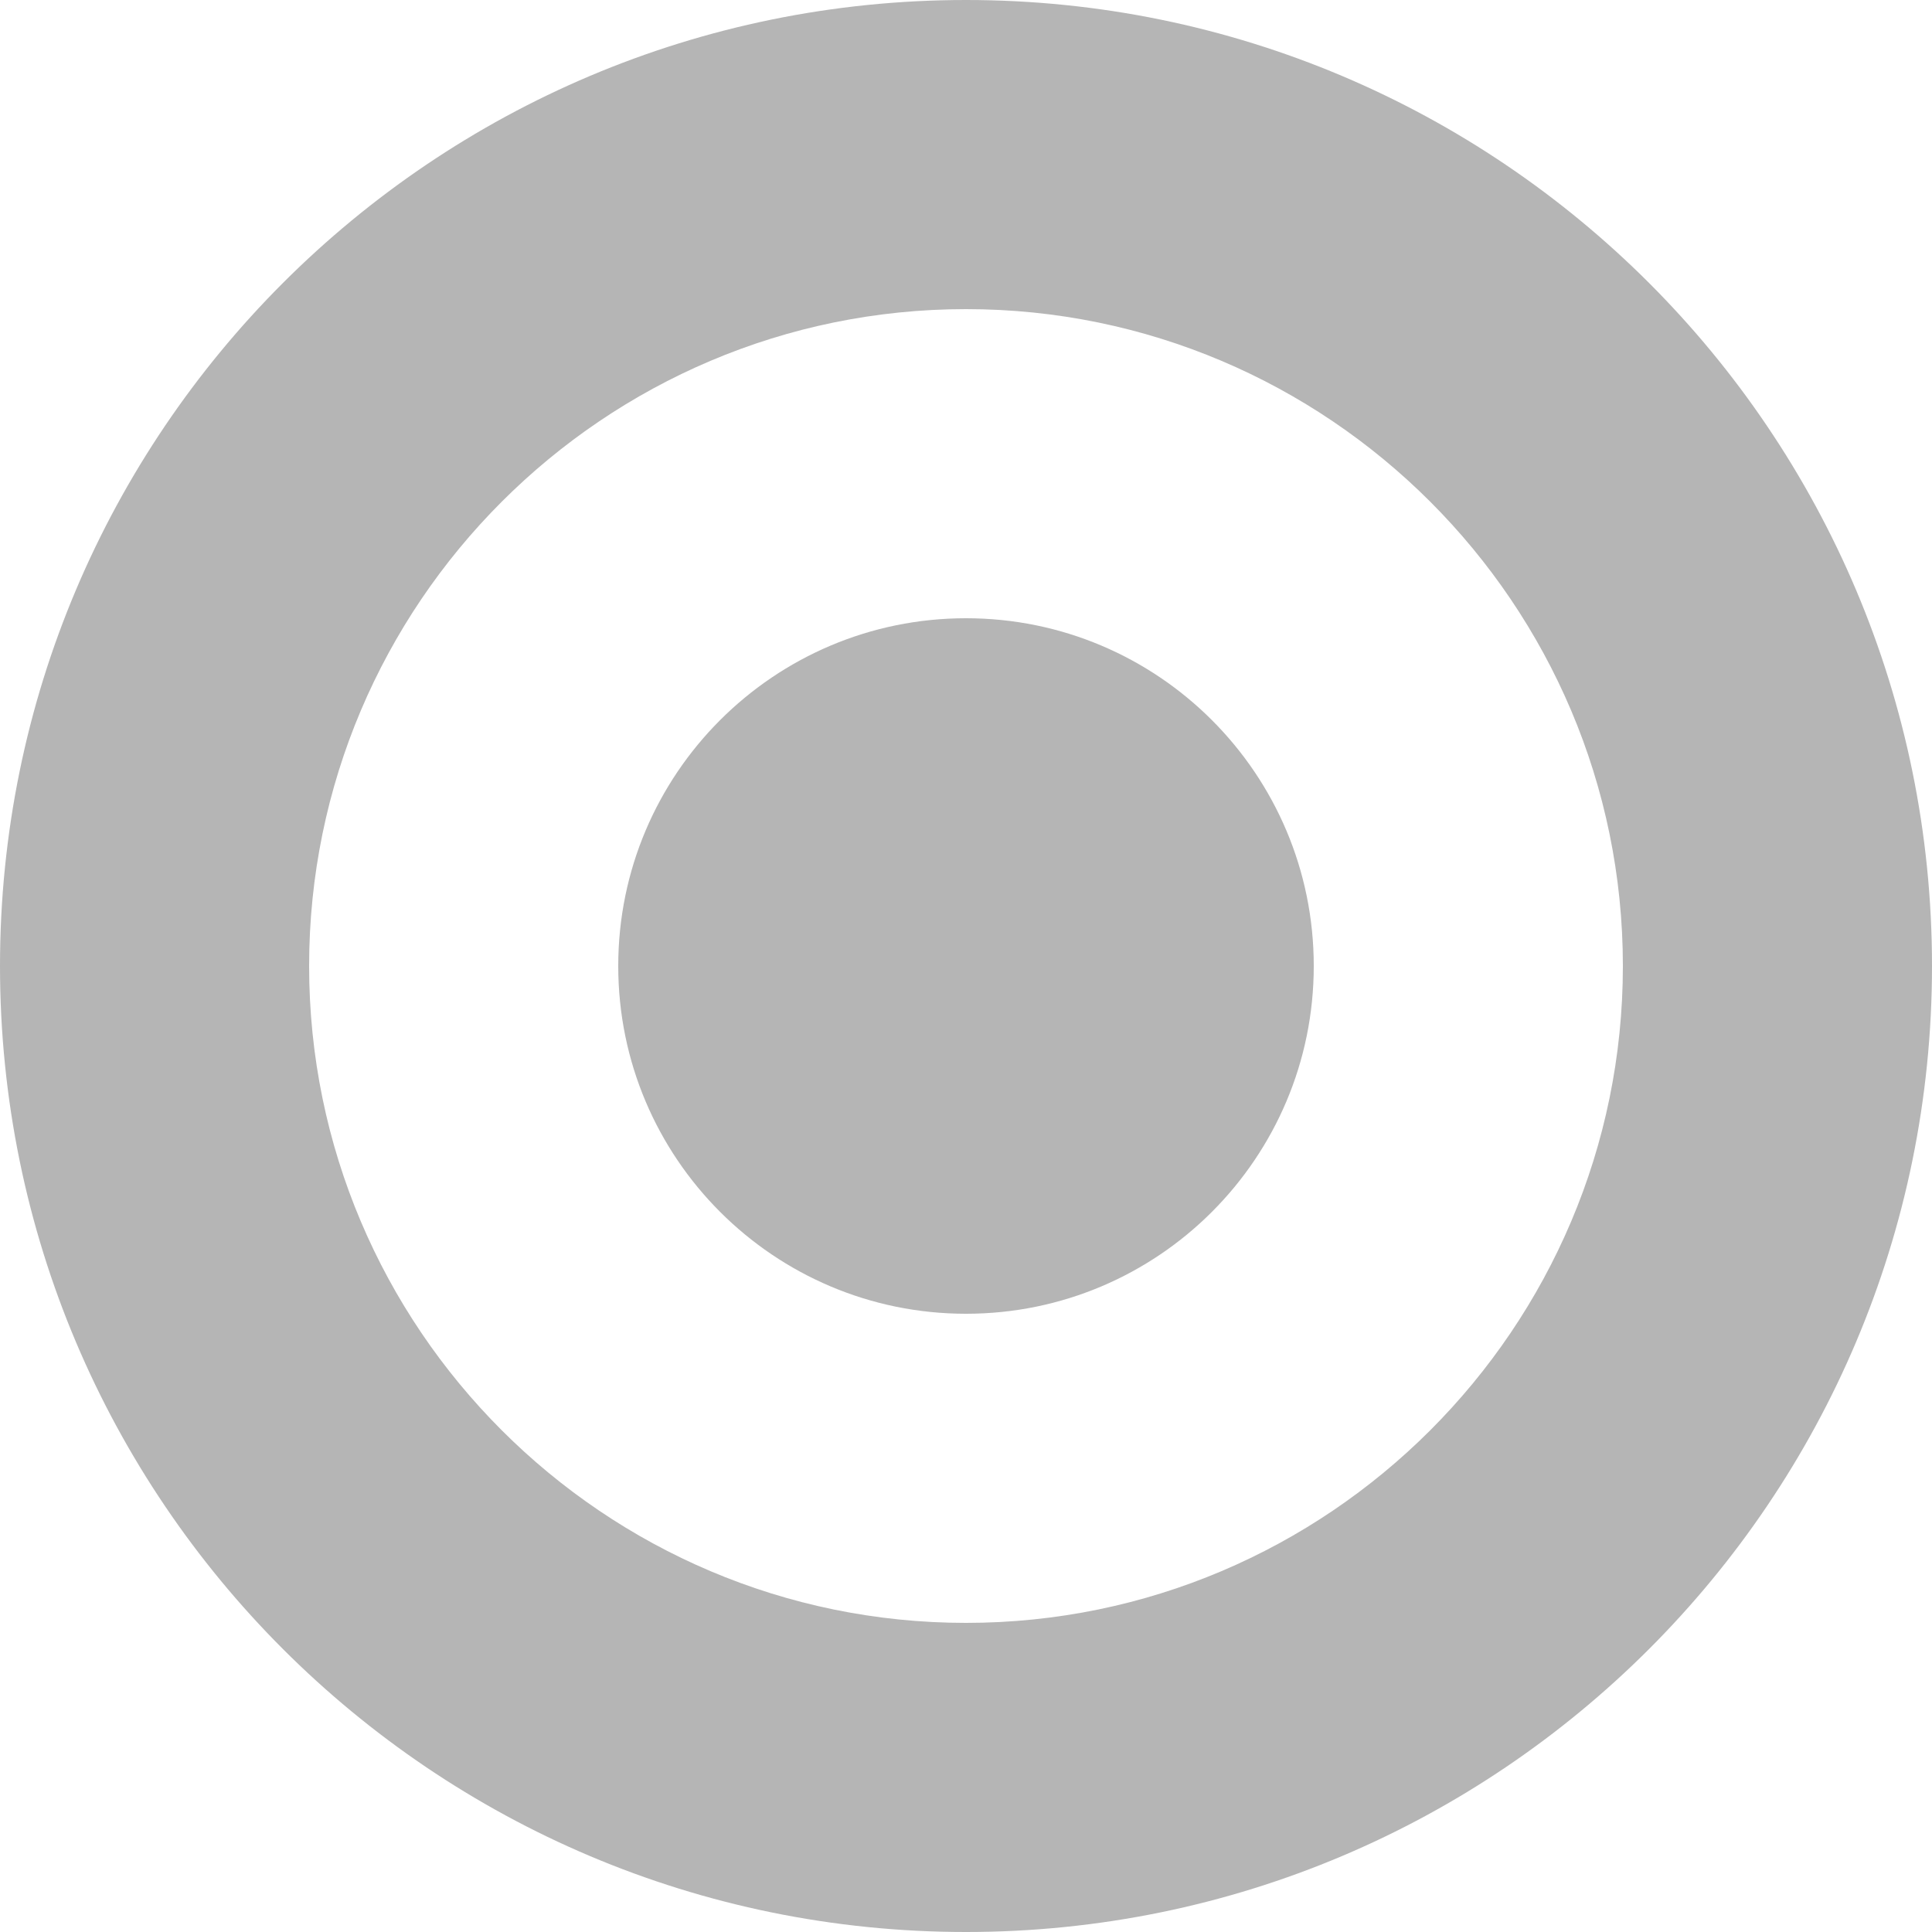
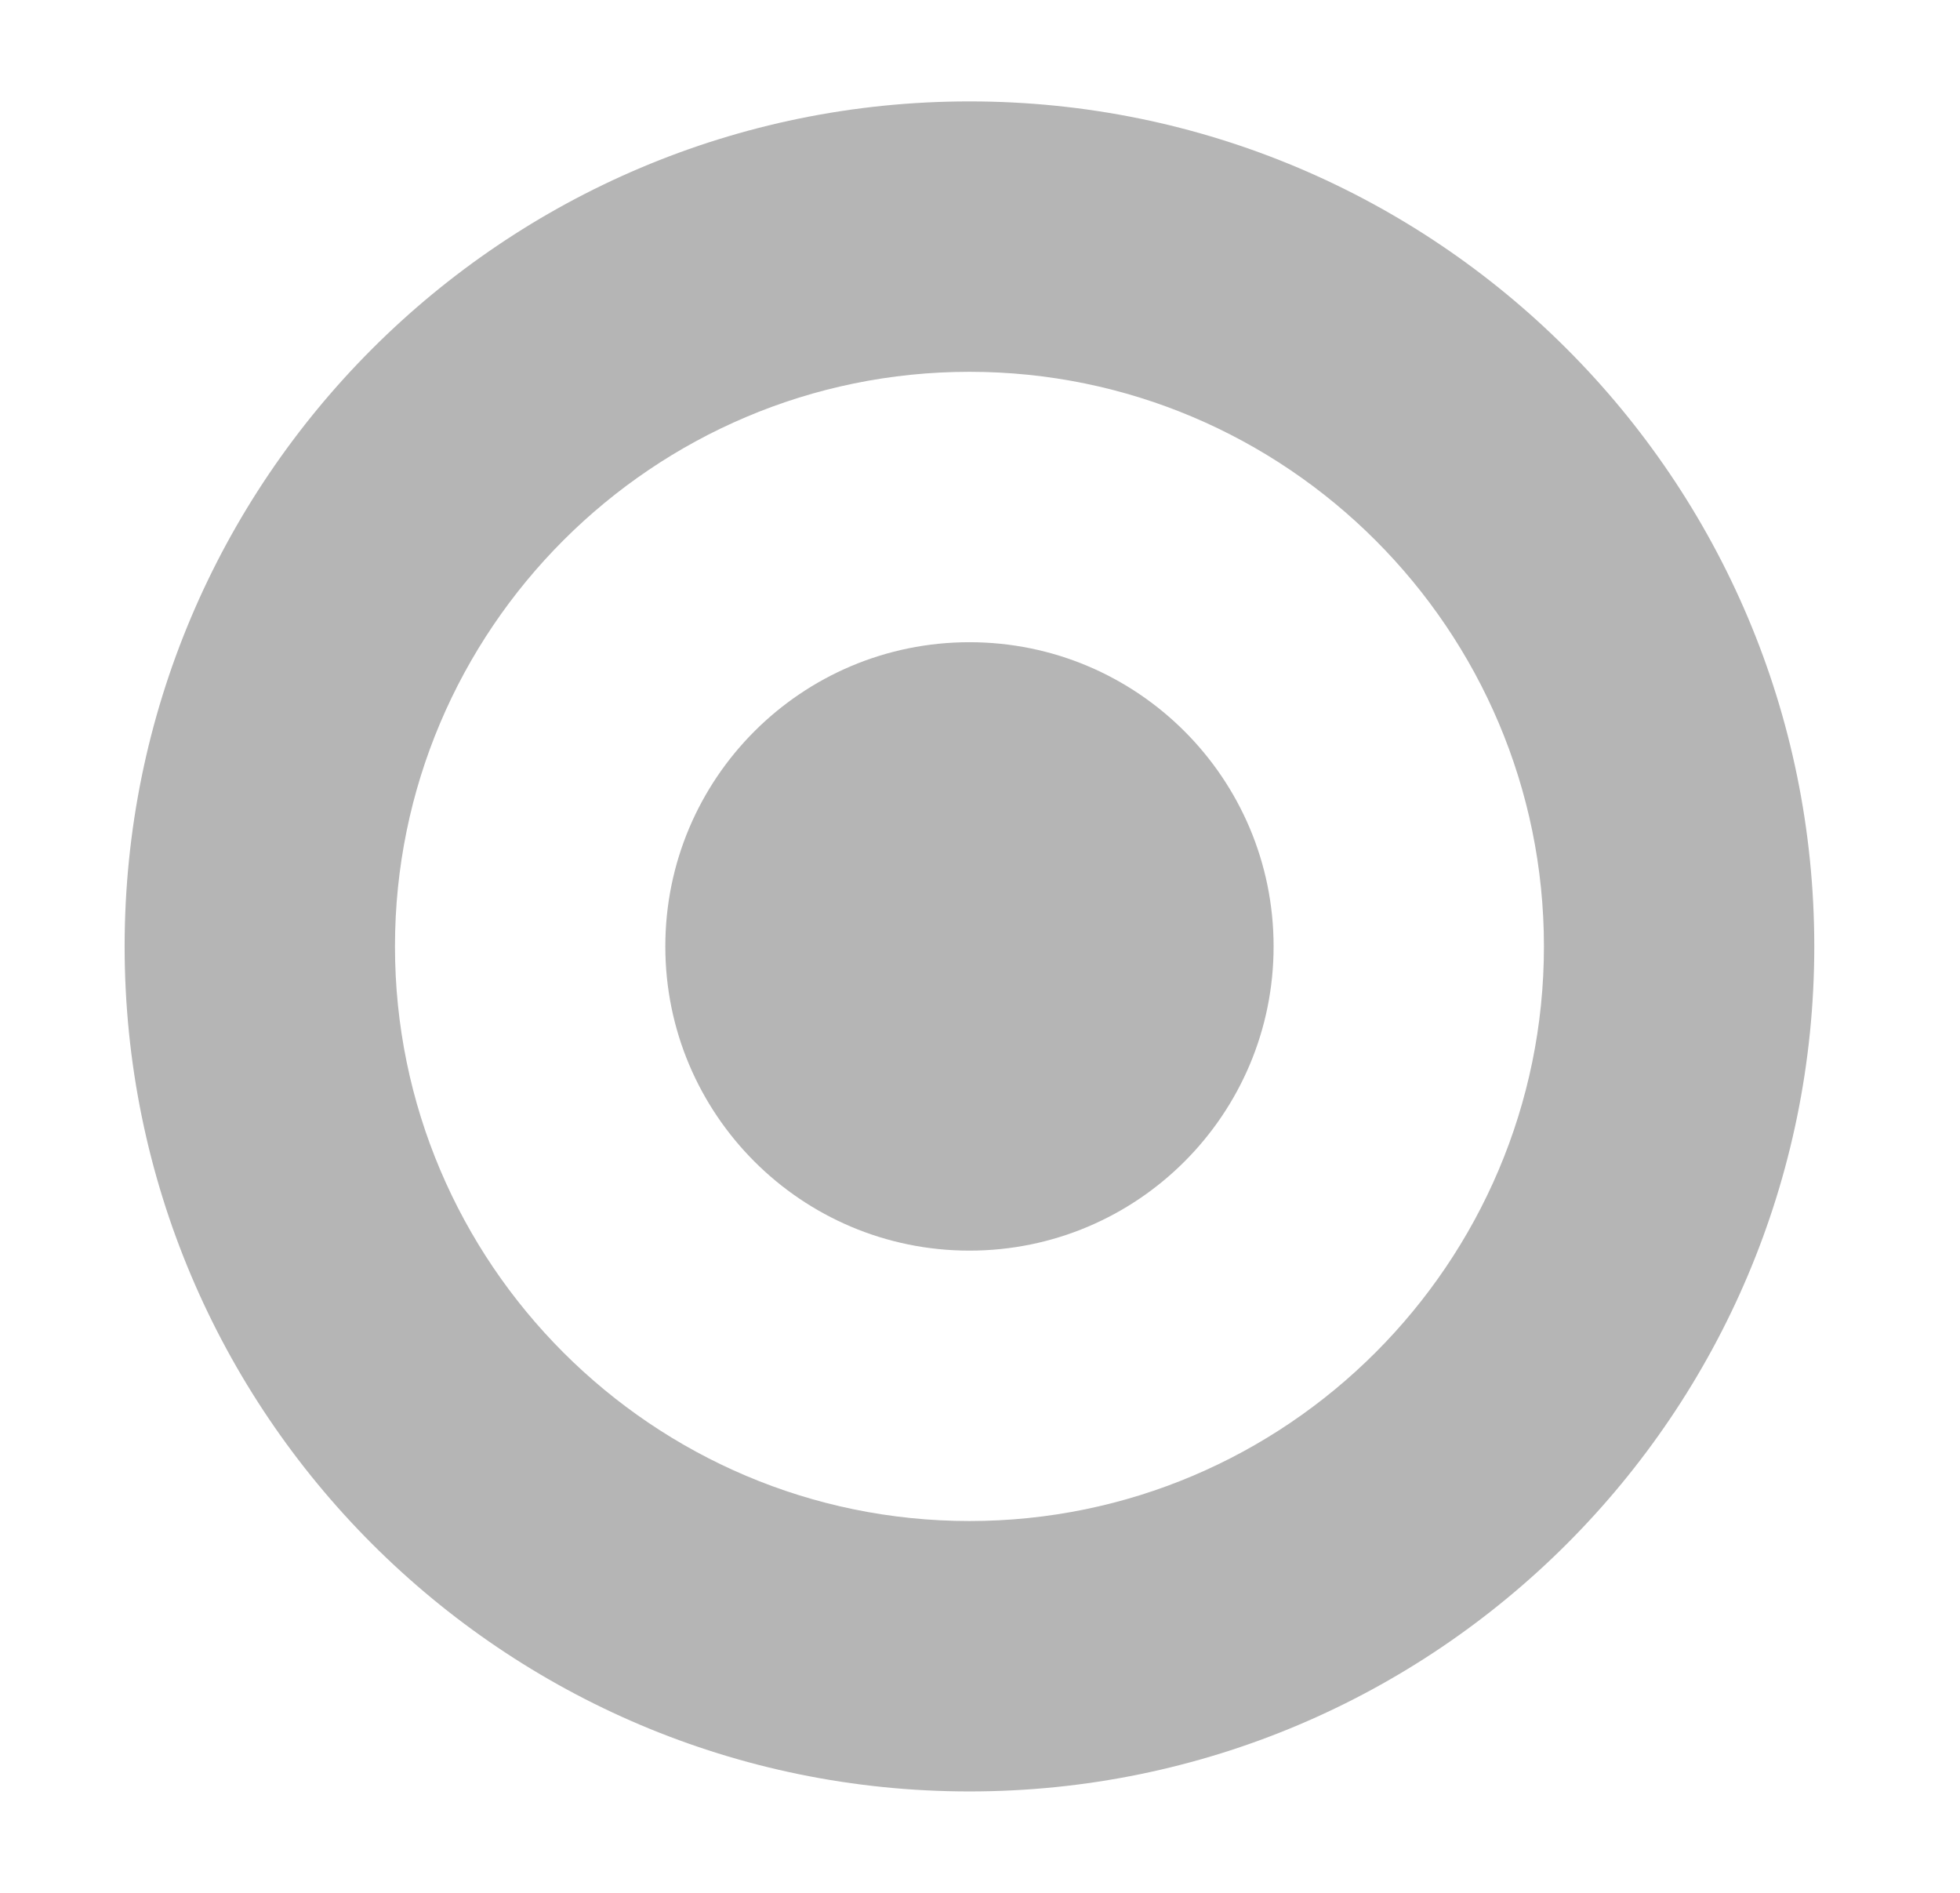
- <svg xmlns="http://www.w3.org/2000/svg" width="25" height="25" viewBox="0 0 25 25" fill="none">
-   <path fill-rule="evenodd" clip-rule="evenodd" d="M0 12.5C0 5.597 5.597 0 12.5 0C19.403 0 25 5.597 25 12.5C25 19.403 19.403 25 12.5 25C5.597 25 0 19.403 0 12.5ZM21 12.5C21 7.813 17.187 4 12.5 4C7.813 4 4 7.813 4 12.5C4 17.187 7.813 21 12.5 21C17.187 21 21 17.187 21 12.5Z" fill="#B5B5B5" />
-   <path d="M12.5 17C14.985 17 17 14.985 17 12.5C17 10.015 14.985 8 12.5 8C10.015 8 8 10.015 8 12.5C8 14.985 10.015 17 12.5 17Z" fill="#B5B5B5" />
+ <svg xmlns="http://www.w3.org/2000/svg" width="29" height="28" viewBox="0 0 29 28" fill="none">
+   <path fill-rule="evenodd" clip-rule="evenodd" d="M1.844 14C1.844 7.097 7.441 1.5 14.344 1.5C21.247 1.5 26.844 7.097 26.844 14C26.844 20.903 21.247 26.5 14.344 26.5C7.441 26.5 1.844 20.903 1.844 14ZM22.844 14C22.844 9.313 19.031 5.5 14.344 5.5C9.657 5.5 5.844 9.313 5.844 14C5.844 18.687 9.657 22.5 14.344 22.5C19.031 22.5 22.844 18.687 22.844 14Z" fill="#B5B5B5" />
+   <path d="M14.344 18.5C16.83 18.5 18.844 16.485 18.844 14C18.844 11.515 16.83 9.5 14.344 9.5C11.859 9.5 9.844 11.515 9.844 14C9.844 16.485 11.859 18.5 14.344 18.5Z" fill="#B5B5B5" />
</svg>
